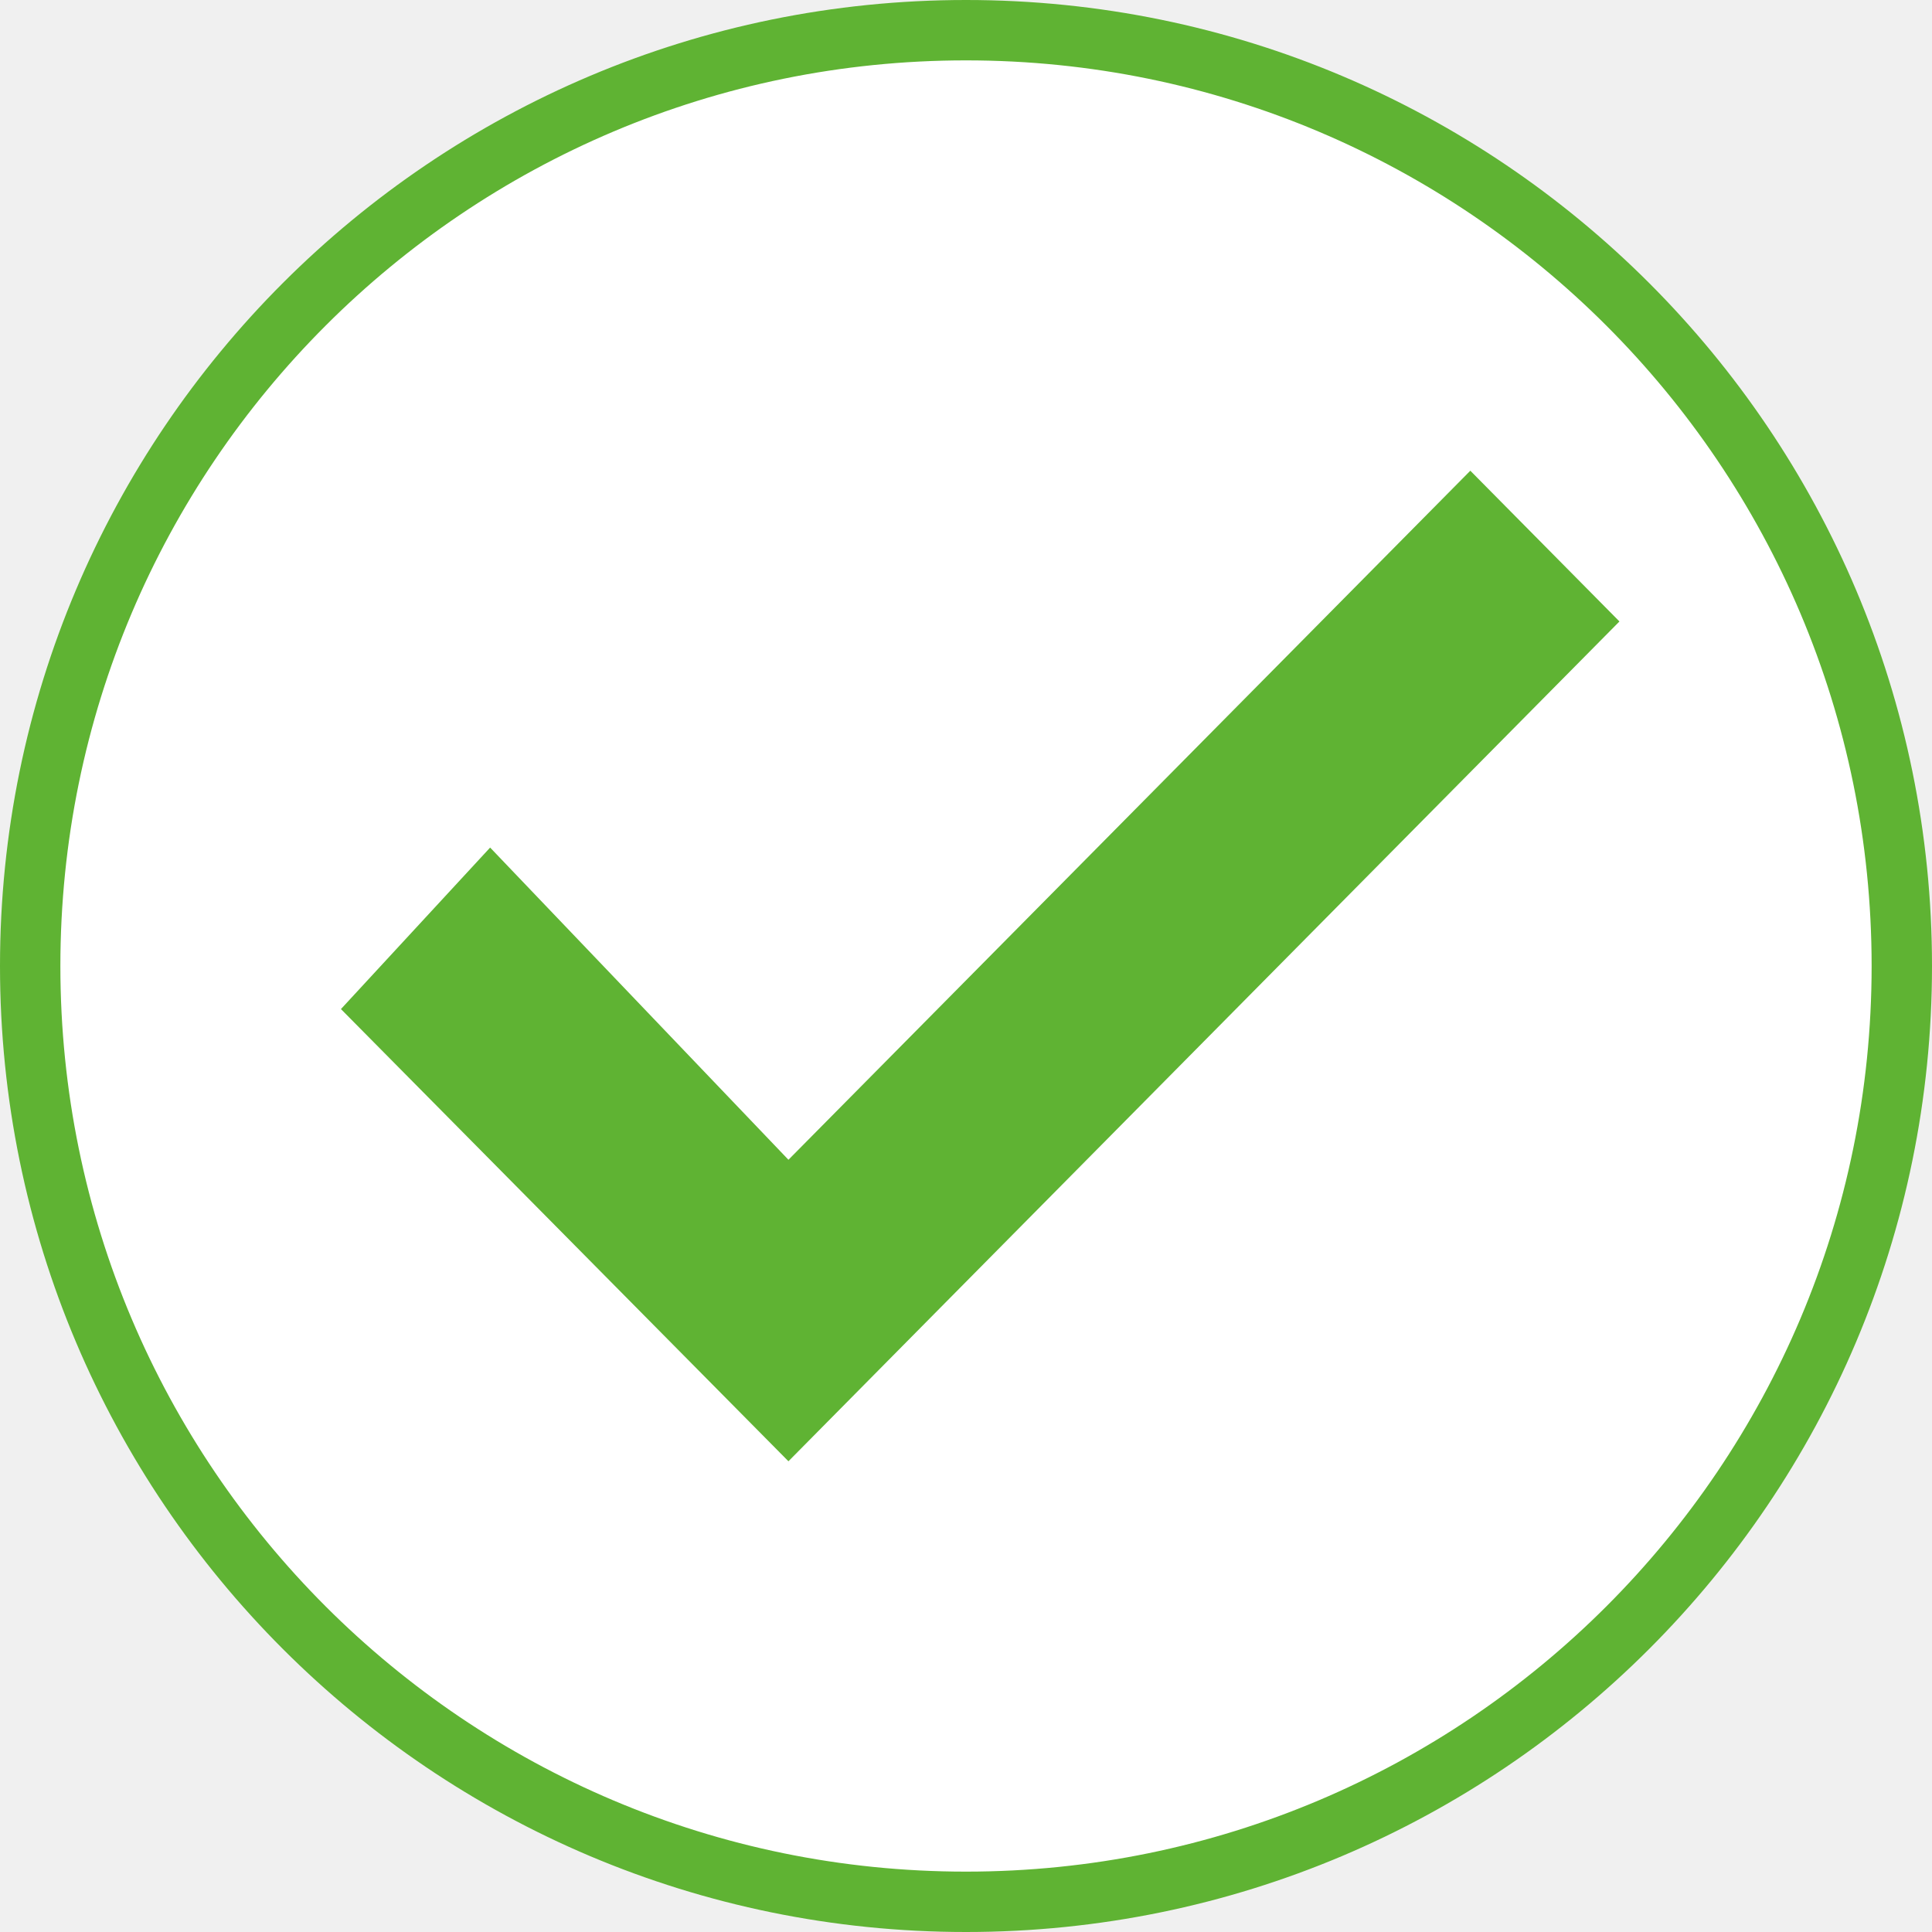
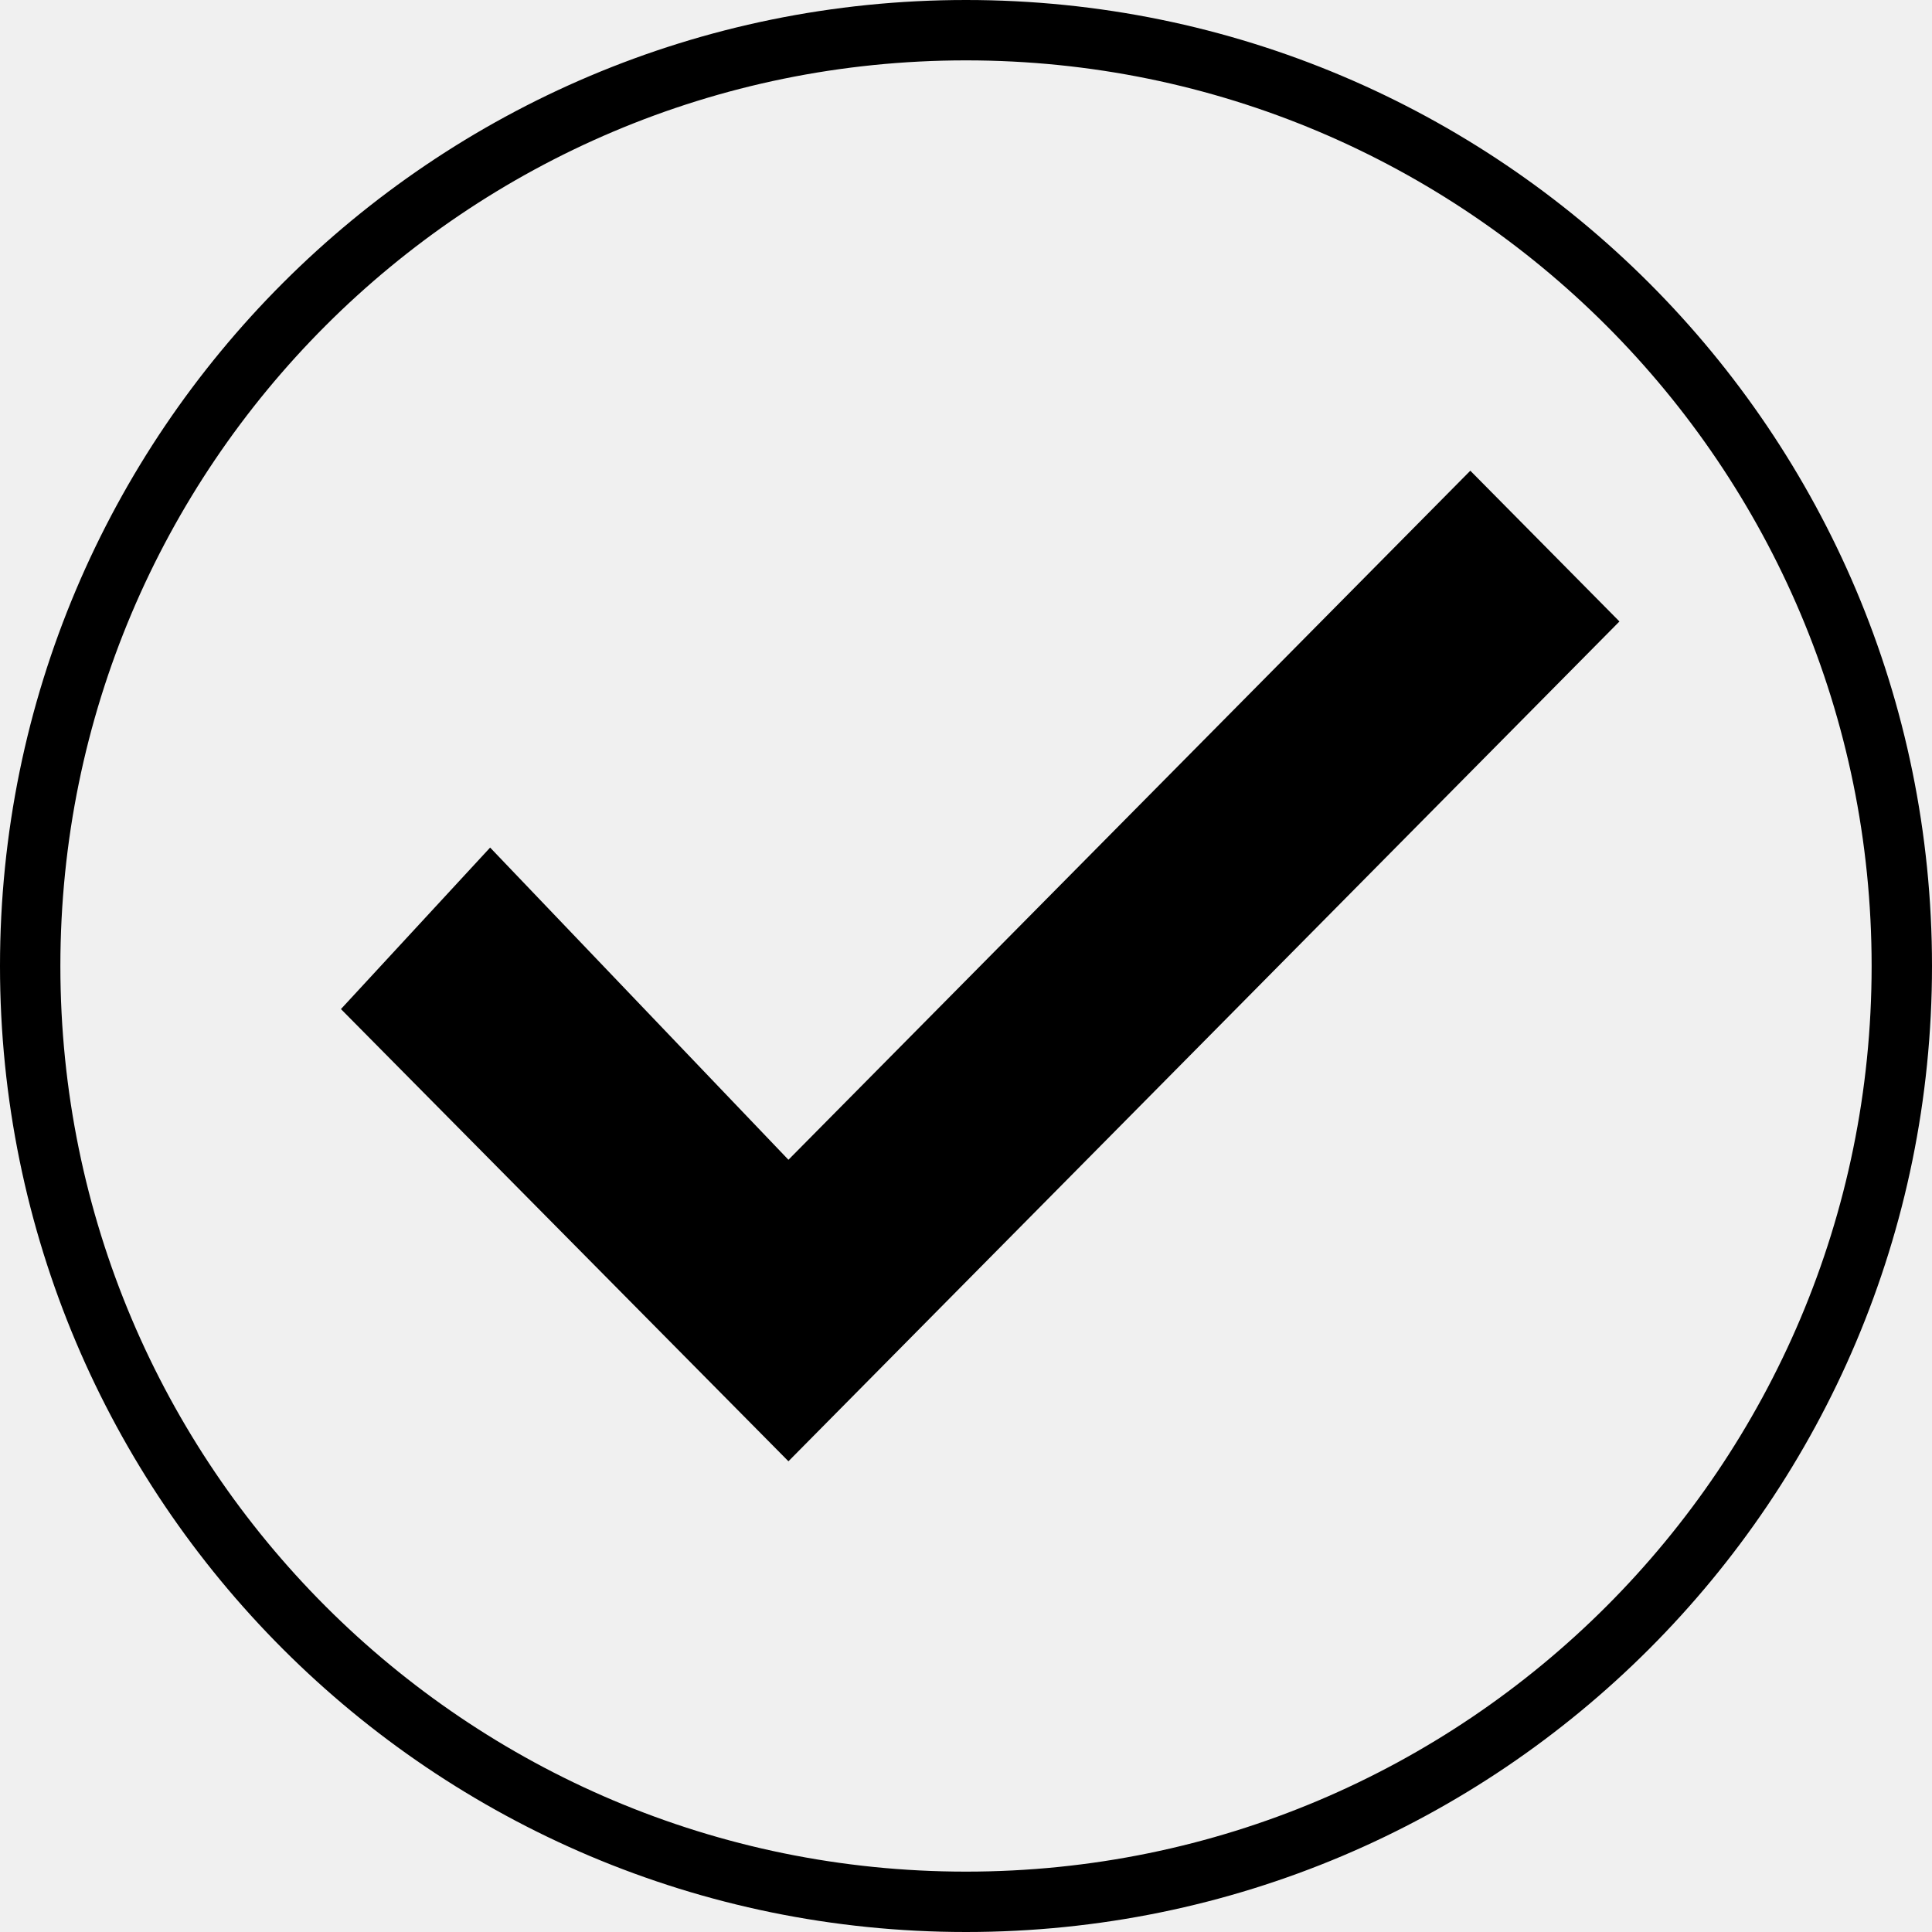
<svg xmlns="http://www.w3.org/2000/svg" viewBox="0 0 32 32" version="1.1">
  <g id="Group-5">
-     <circle stroke="#5FB333" fill="#FFFFFF" cx="16" cy="16" r="15.5" />
-     <g transform="translate(5.647059, 7.529412)" fill="#5FB333" fill-rule="nonzero">
-       <polygon id="Shape" points="21.176 2.764 18.706 0.267 7.412 11.68 2.471 6.509 0 9.184 4.941 14.177 4.941 14.177 7.412 16.674 9.882 14.177 9.882 14.177" />
+     <circle stroke="currentColor" fill="none" cx="16" cy="16" r="15.5">
+ 		</circle>
+     <g transform="translate(5.647059, 7.529412)" fill="currentColor" fill-rule="nonzero">
+       <polygon id="Shape" points="21.176 2.764 18.706 0.267 7.412 11.68 2.471 6.509 0 9.184 4.941 14.177 4.941 14.177 7.412 16.674 9.882 14.177 9.882 14.177">
+ 			</polygon>
    </g>
  </g>
</svg>
